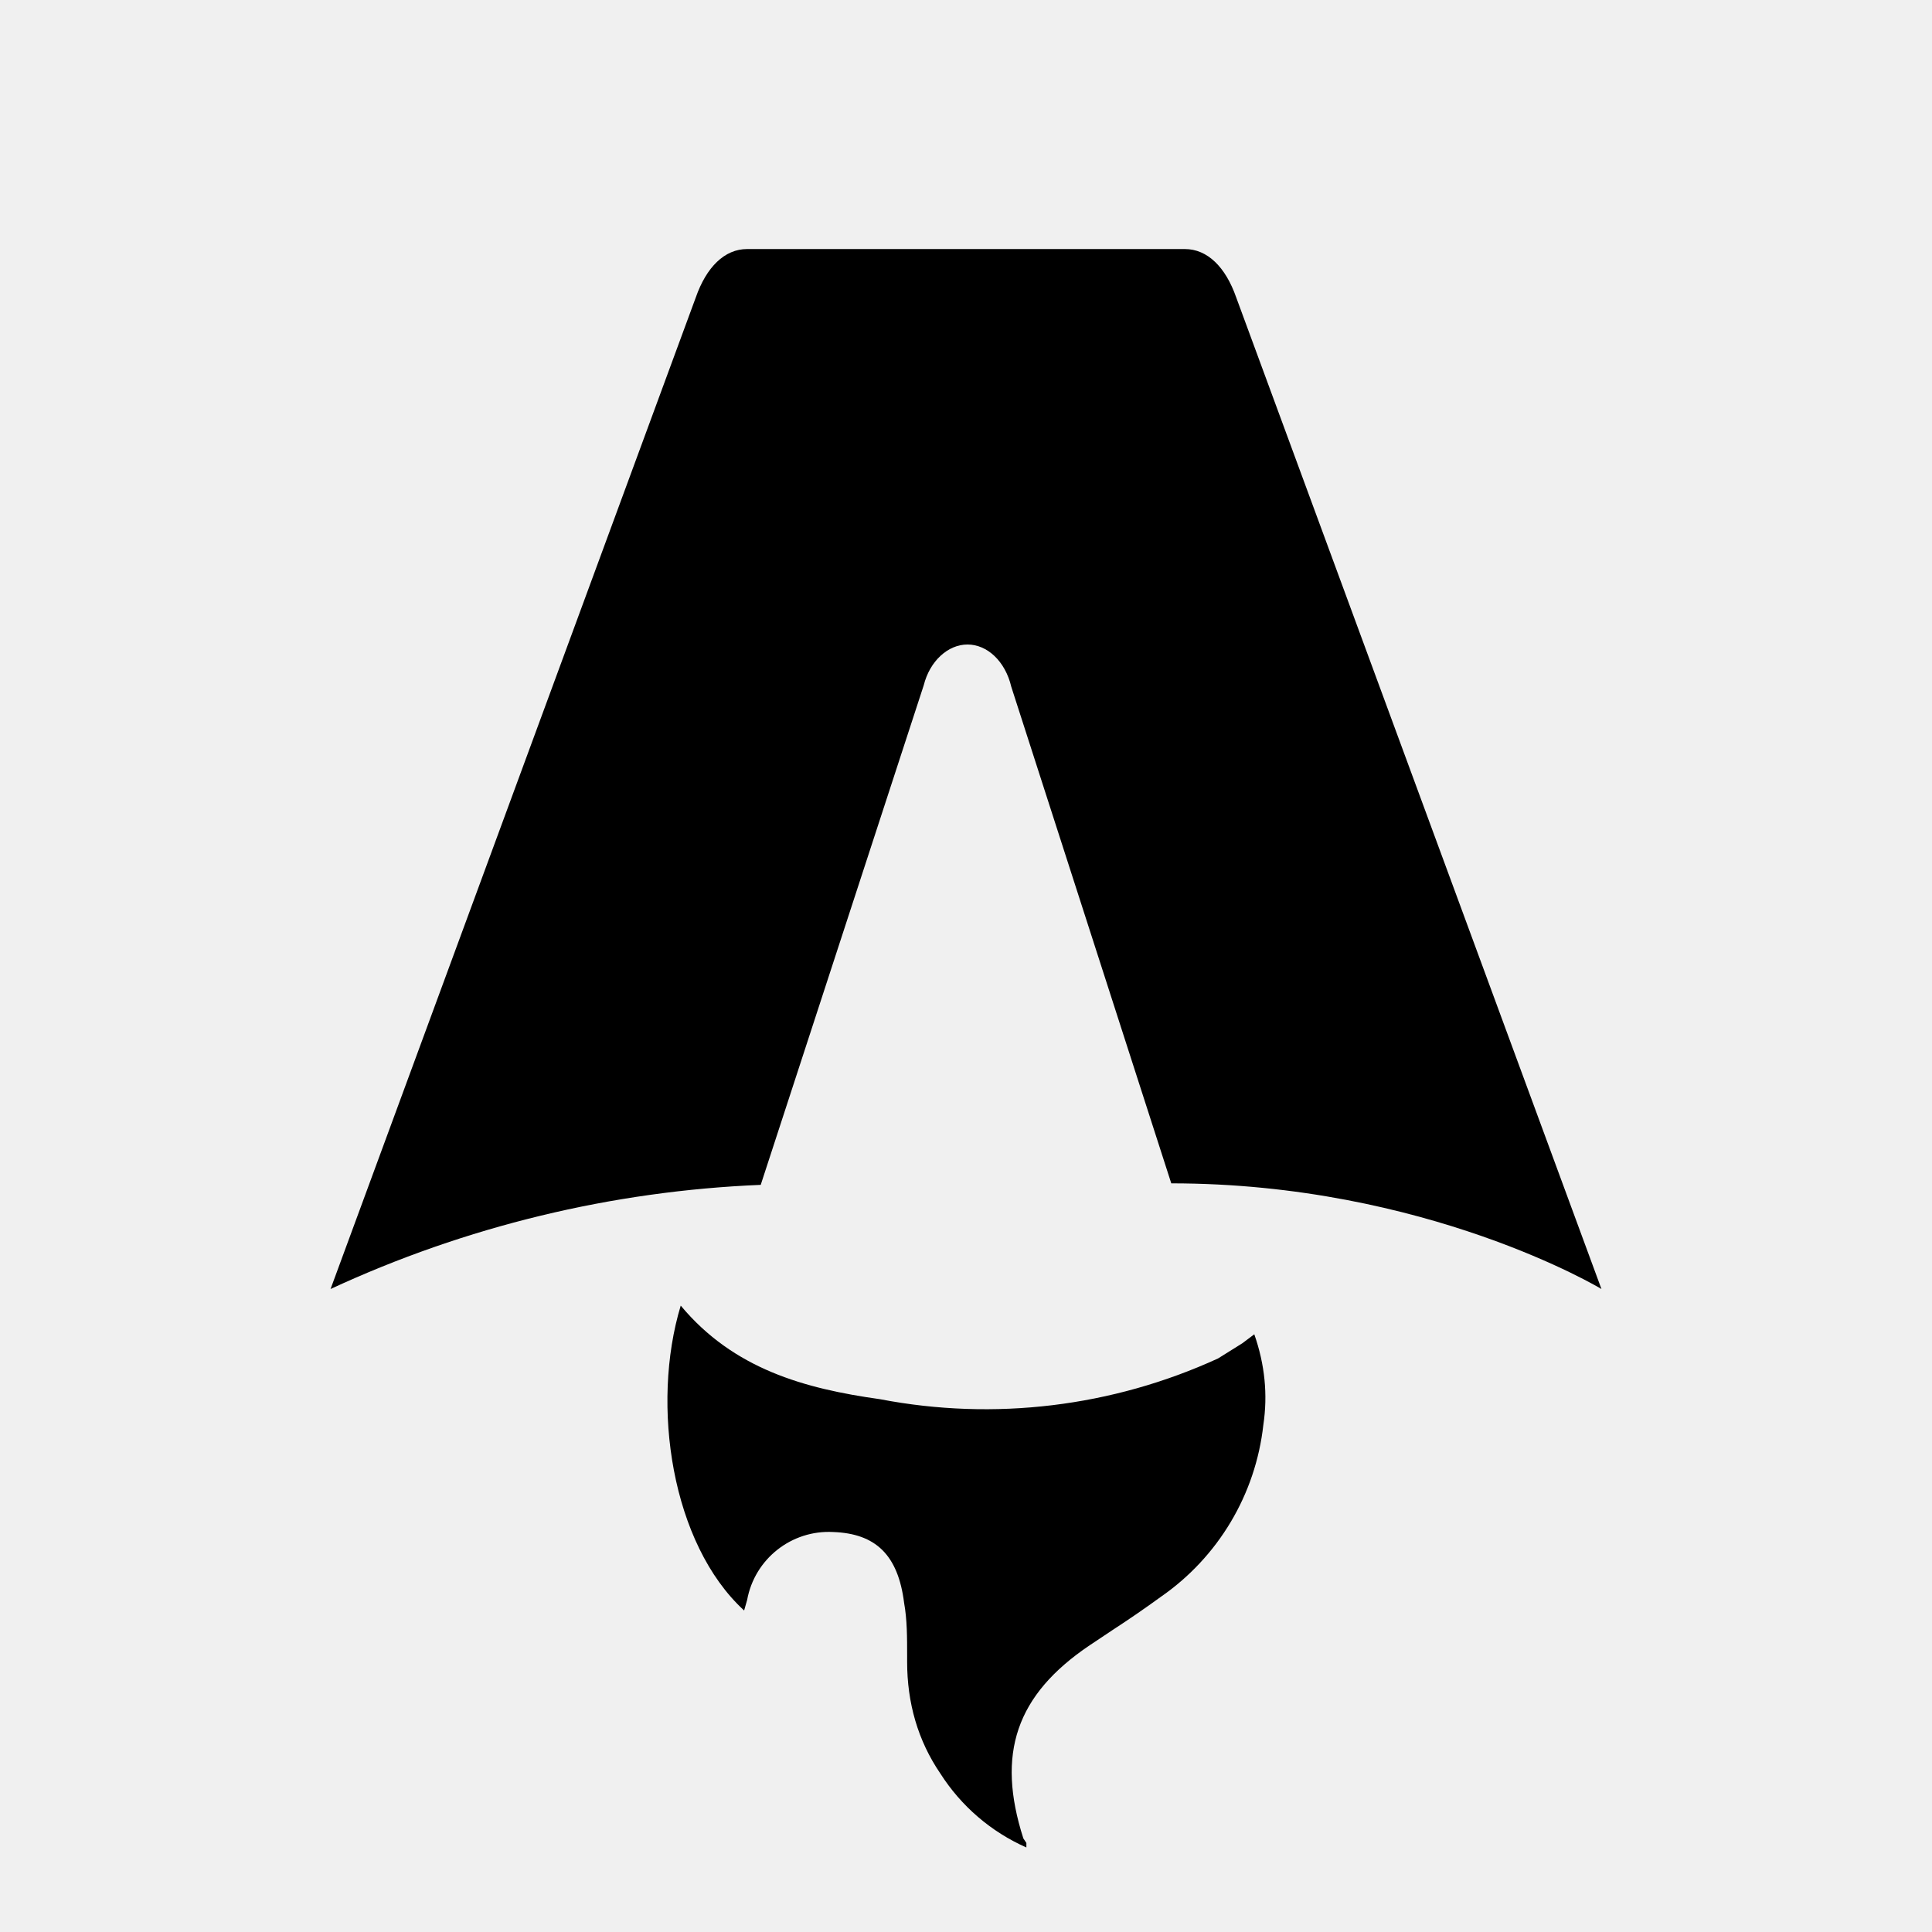
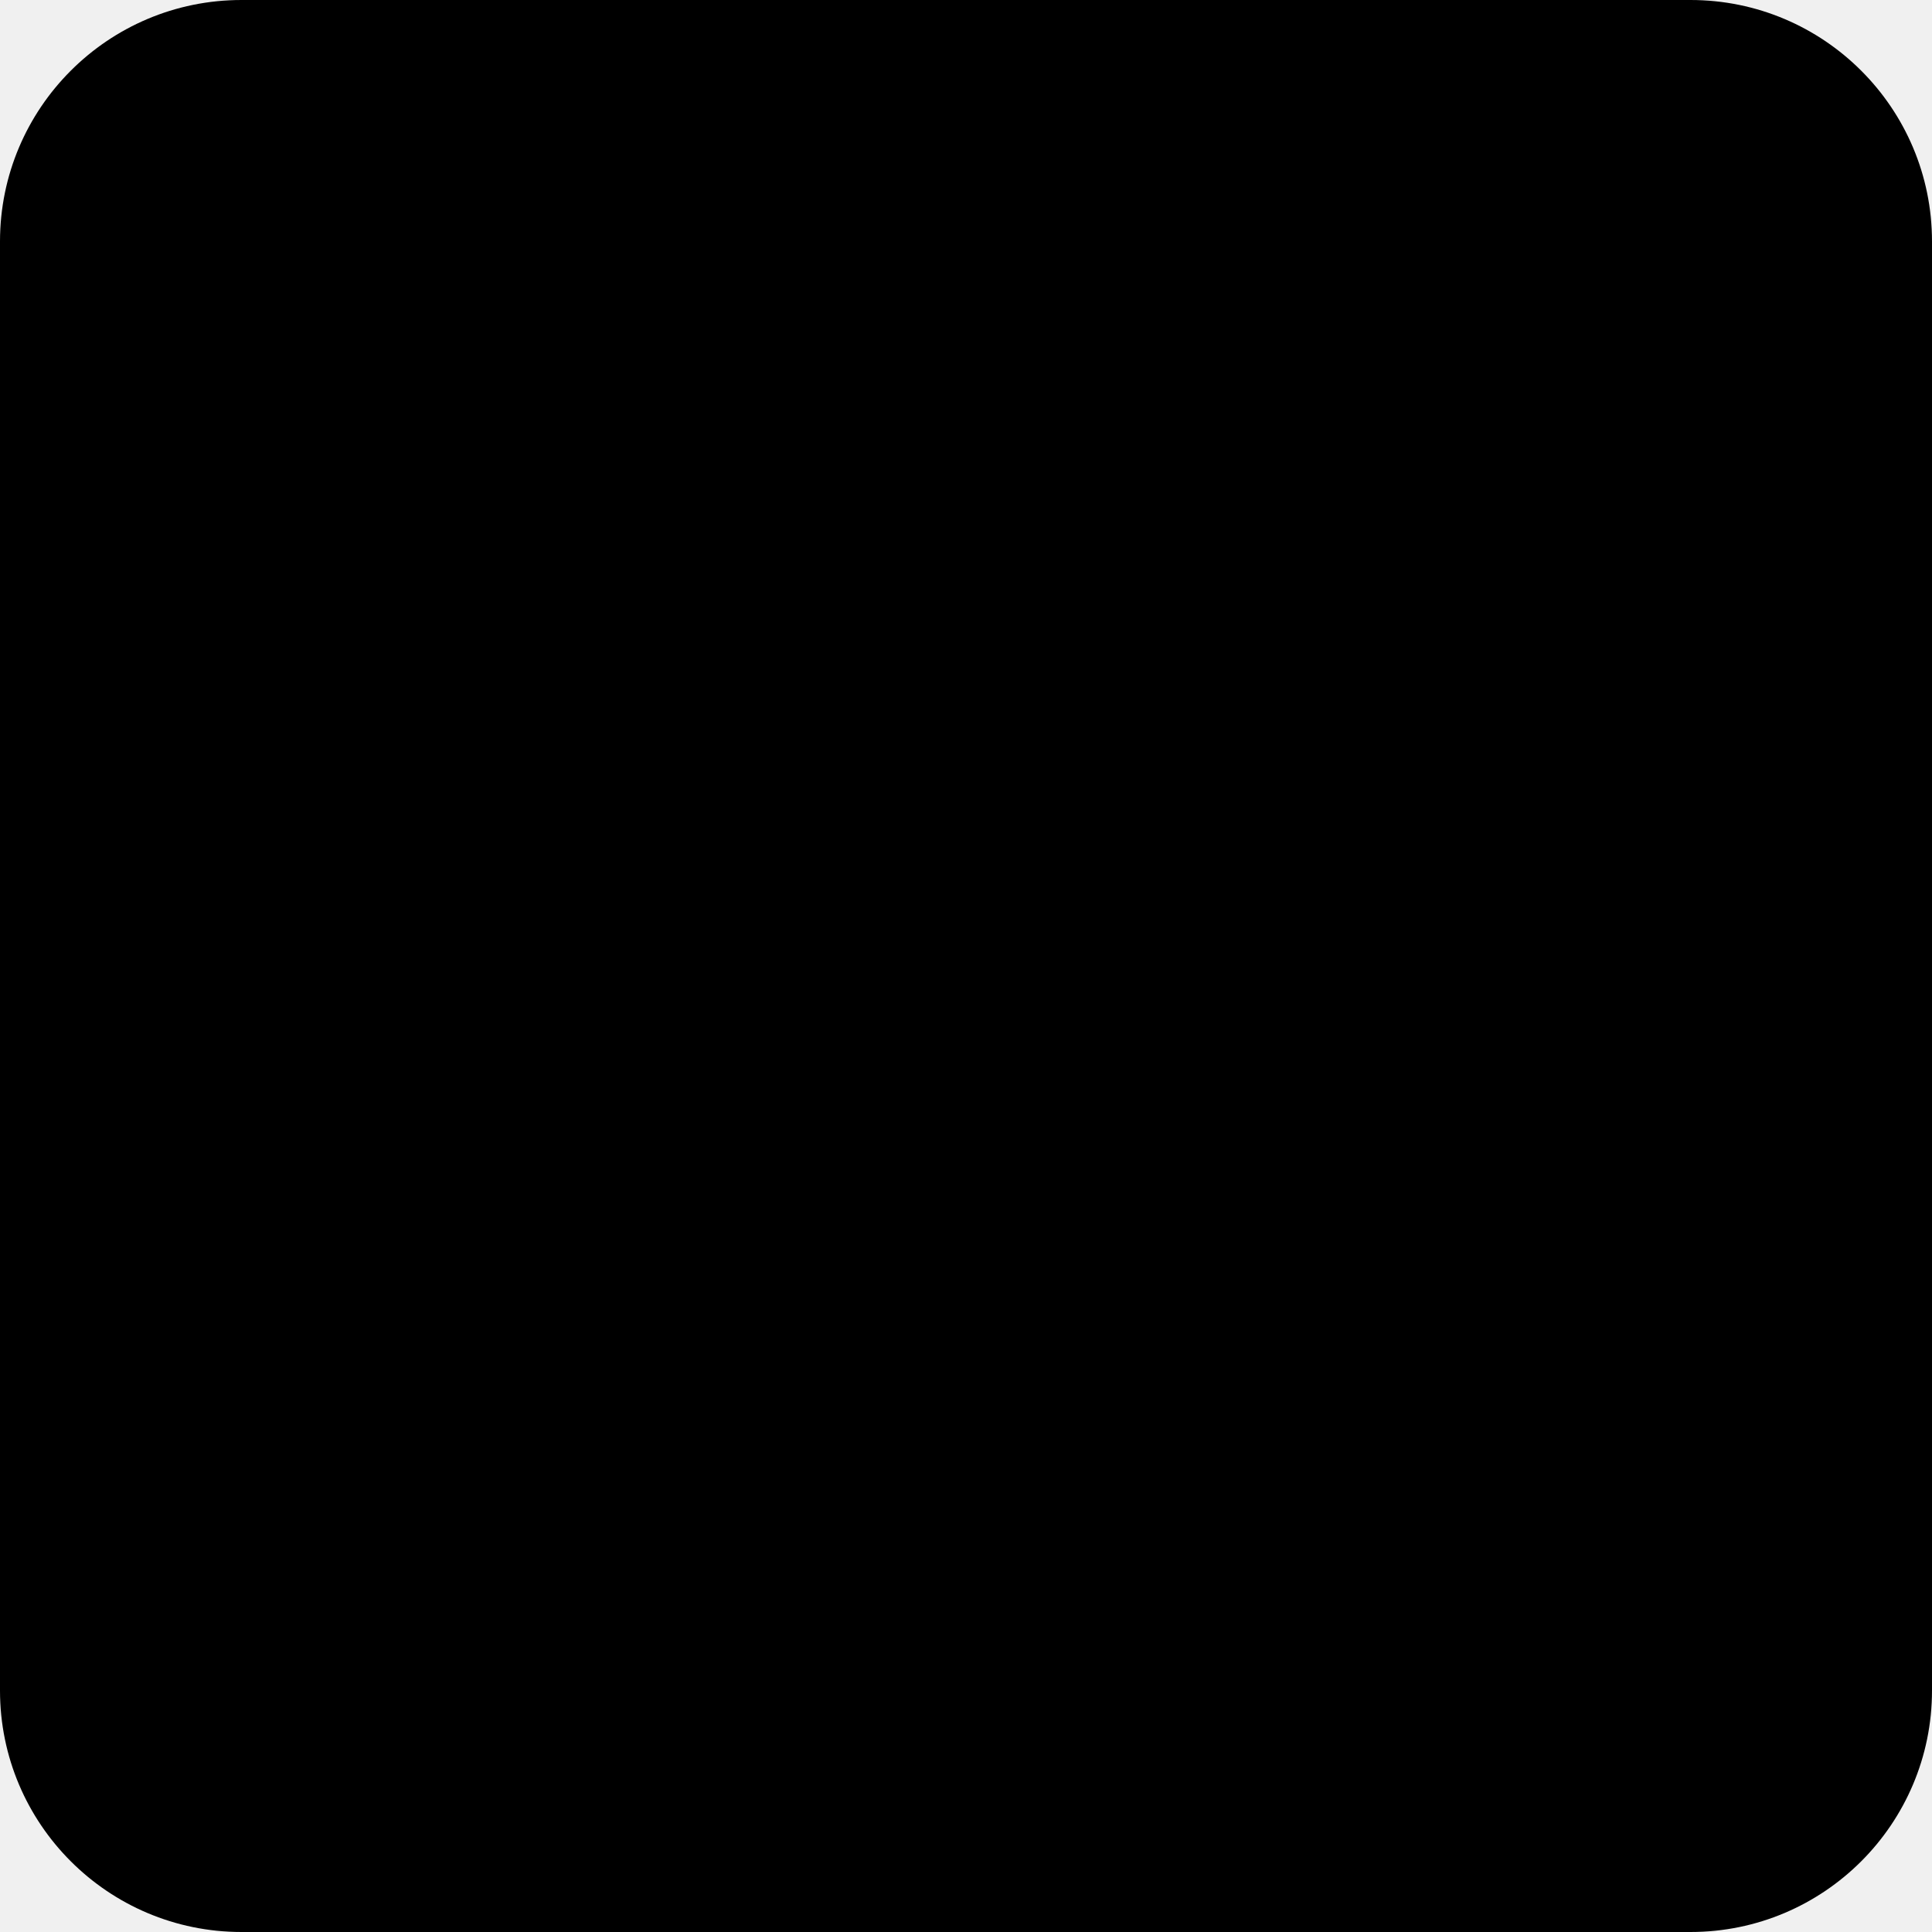
- <svg xmlns="http://www.w3.org/2000/svg" fill="none" viewBox="0 0 128 128">
-   <path d="M50.4 78.5a75.1 75.1 0 0 0-28.5 6.9l24.2-65.7c.7-2 1.9-3.2 3.4-3.2h29c1.5 0 2.7 1.2 3.4 3.2l24.2 65.7s-11.6-7-28.5-7L67 45.5c-.4-1.7-1.6-2.8-2.9-2.8-1.3 0-2.5 1.1-2.9 2.7L50.4 78.5Zm-1.1 28.2Zm-4.2-20.2c-2 6.6-.6 15.8 4.2 20.2a17.5 17.5 0 0 1 .2-.7 5.5 5.5 0 0 1 5.7-4.5c2.8.1 4.3 1.5 4.7 4.7.2 1.1.2 2.3.2 3.5v.4c0 2.7.7 5.2 2.2 7.4a13 13 0 0 0 5.7 4.9v-.3l-.2-.3c-1.8-5.6-.5-9.5 4.4-12.8l1.5-1a73 73 0 0 0 3.2-2.2 16 16 0 0 0 6.8-11.4c.3-2 .1-4-.6-6l-.8.6-1.6 1a37 37 0 0 1-22.4 2.7c-5-.7-9.7-2-13.2-6.2Z" />
+ <svg xmlns="http://www.w3.org/2000/svg" width="512" height="512" viewBox="0 0 512 512" version="1.1">
  <style>
-         path { fill: #000; }
        @media (prefers-color-scheme: dark) {
-             path { fill: #FFF; }
+             #letter { fill: #ffffff; }
+             #background { fill: #1a1a1a; }
+         }
+         @media (prefers-color-scheme: light) {
+             #letter { fill: #1a1a1a; }
+             #background { fill: #ffffff; }
        }
    </style>
+   <rect id="background" width="512" height="512" rx="64" />
+   <text id="letter" x="50%" y="50%" text-anchor="middle" dominant-baseline="central" style="font-family: 'Courier New', monospace; font-size: 320px; font-weight: bold;">
+         I
+     </text>
</svg>
